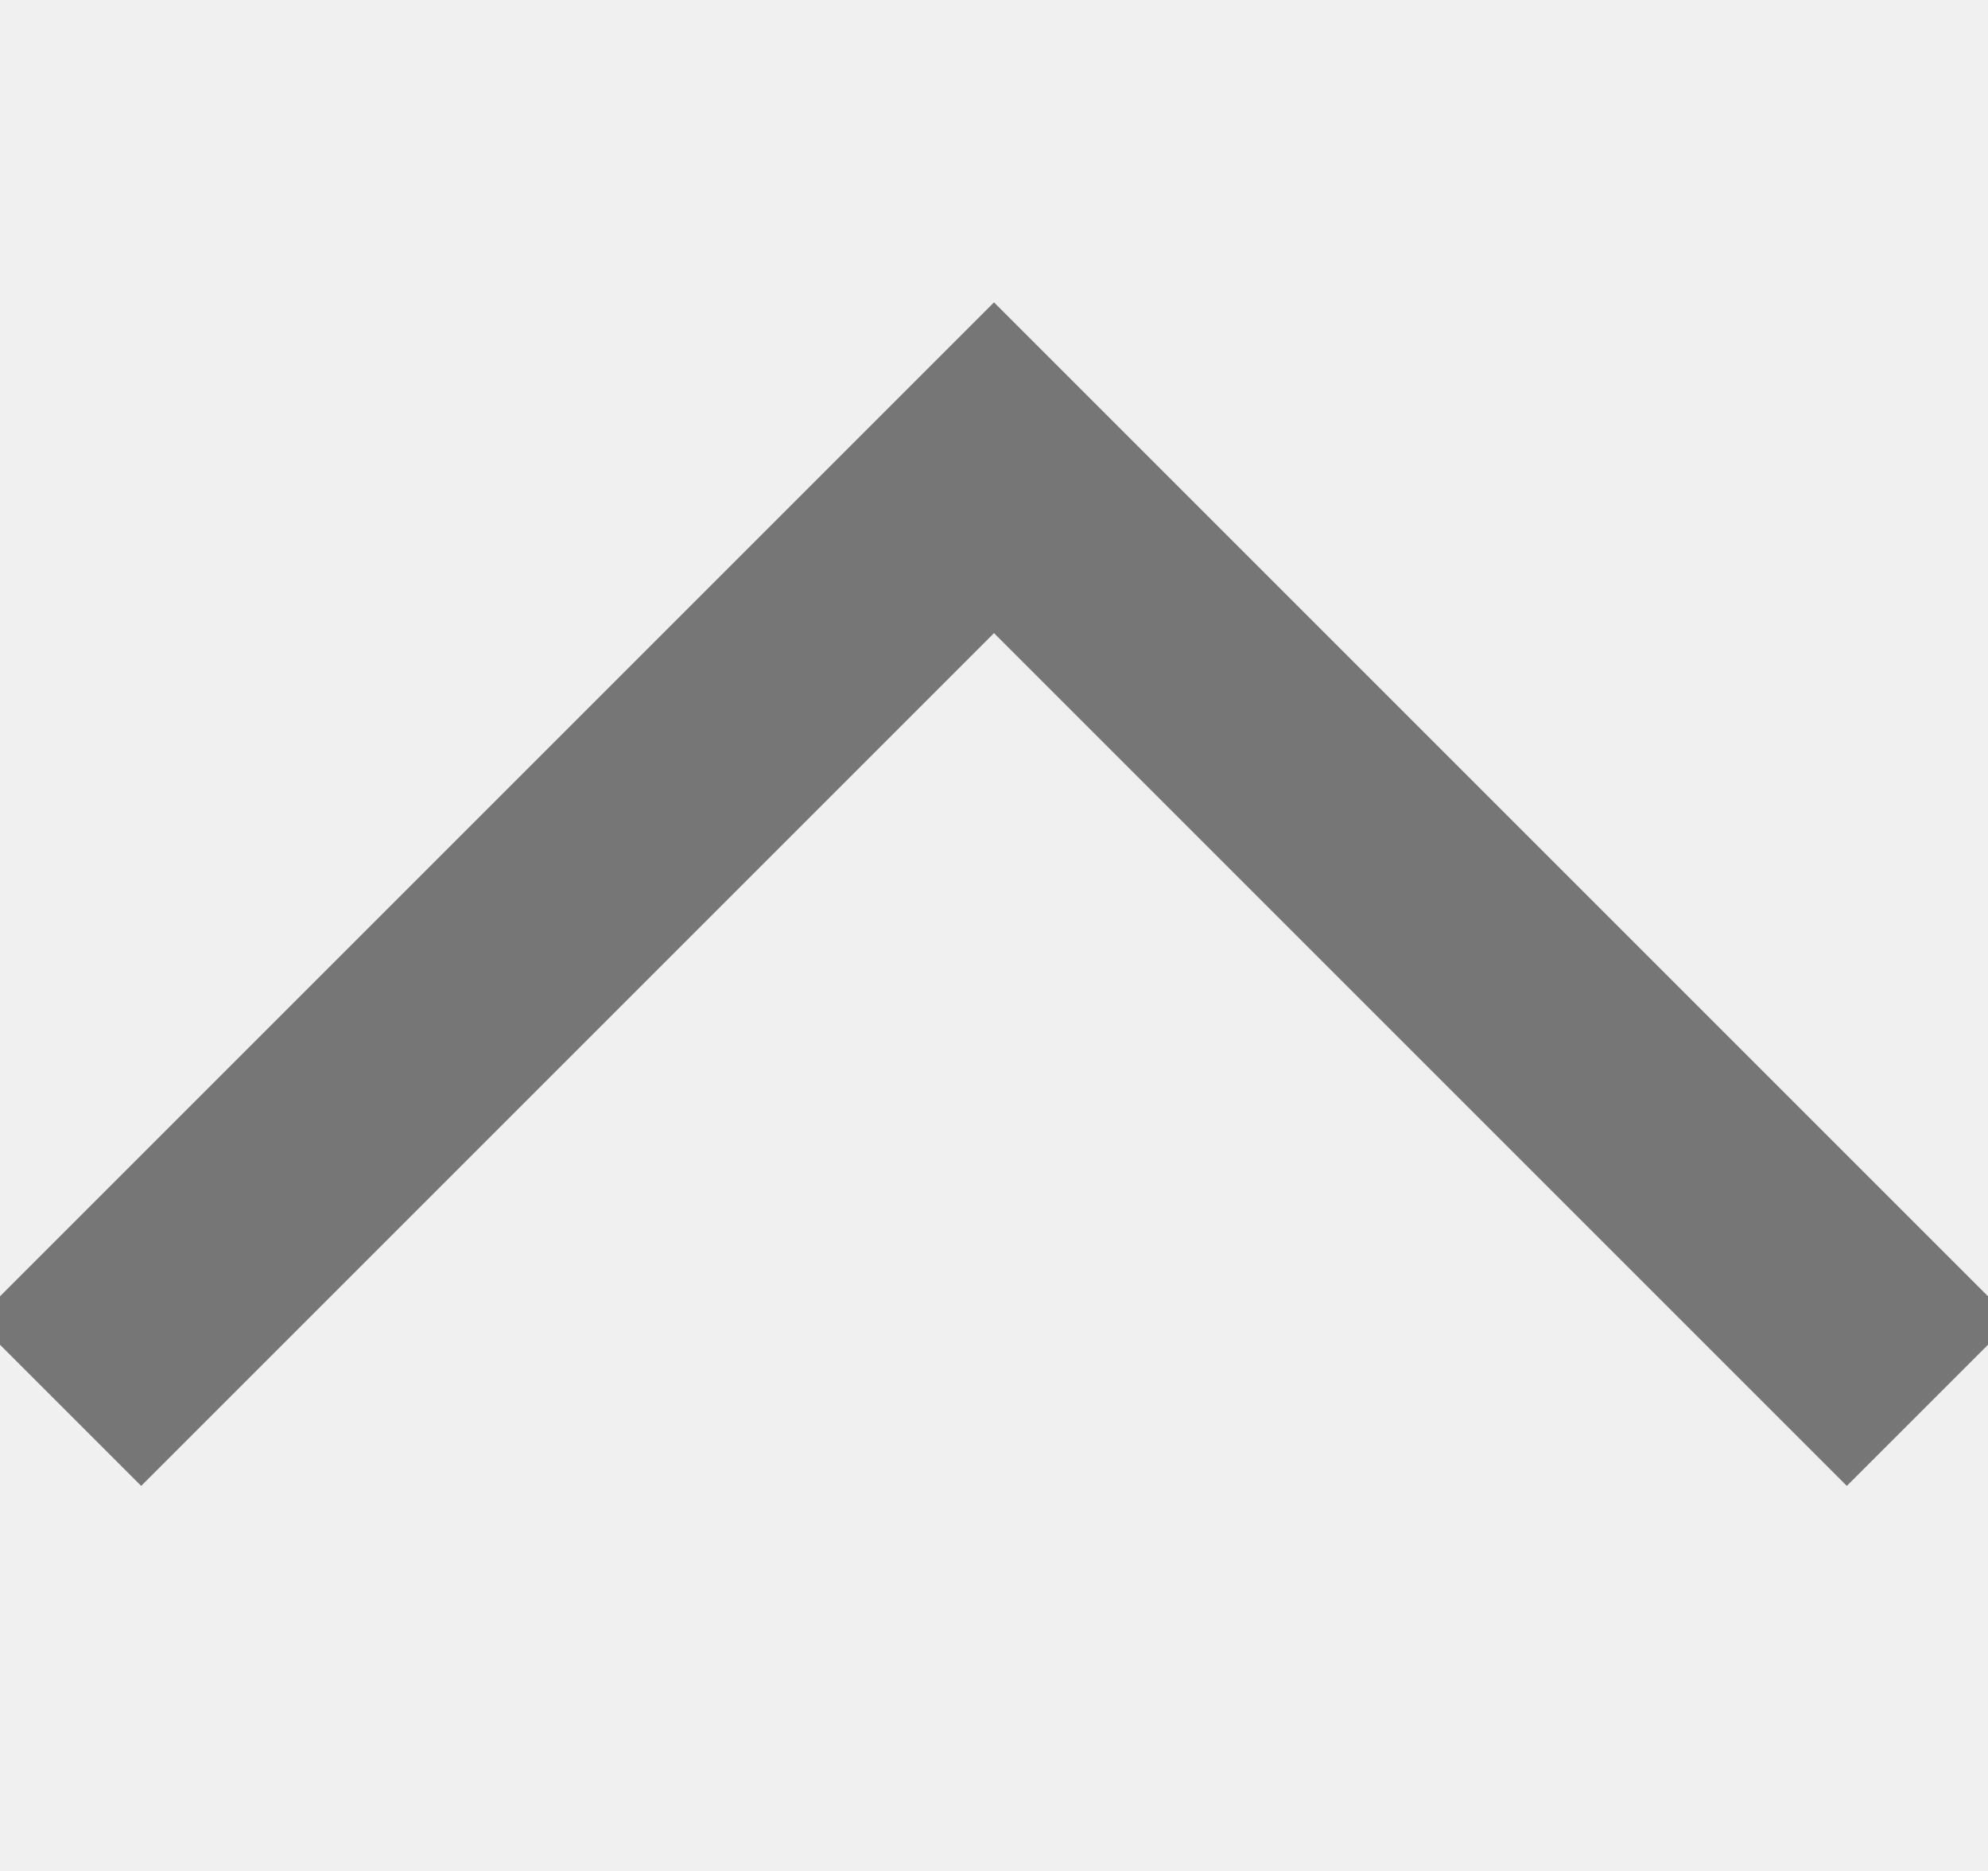
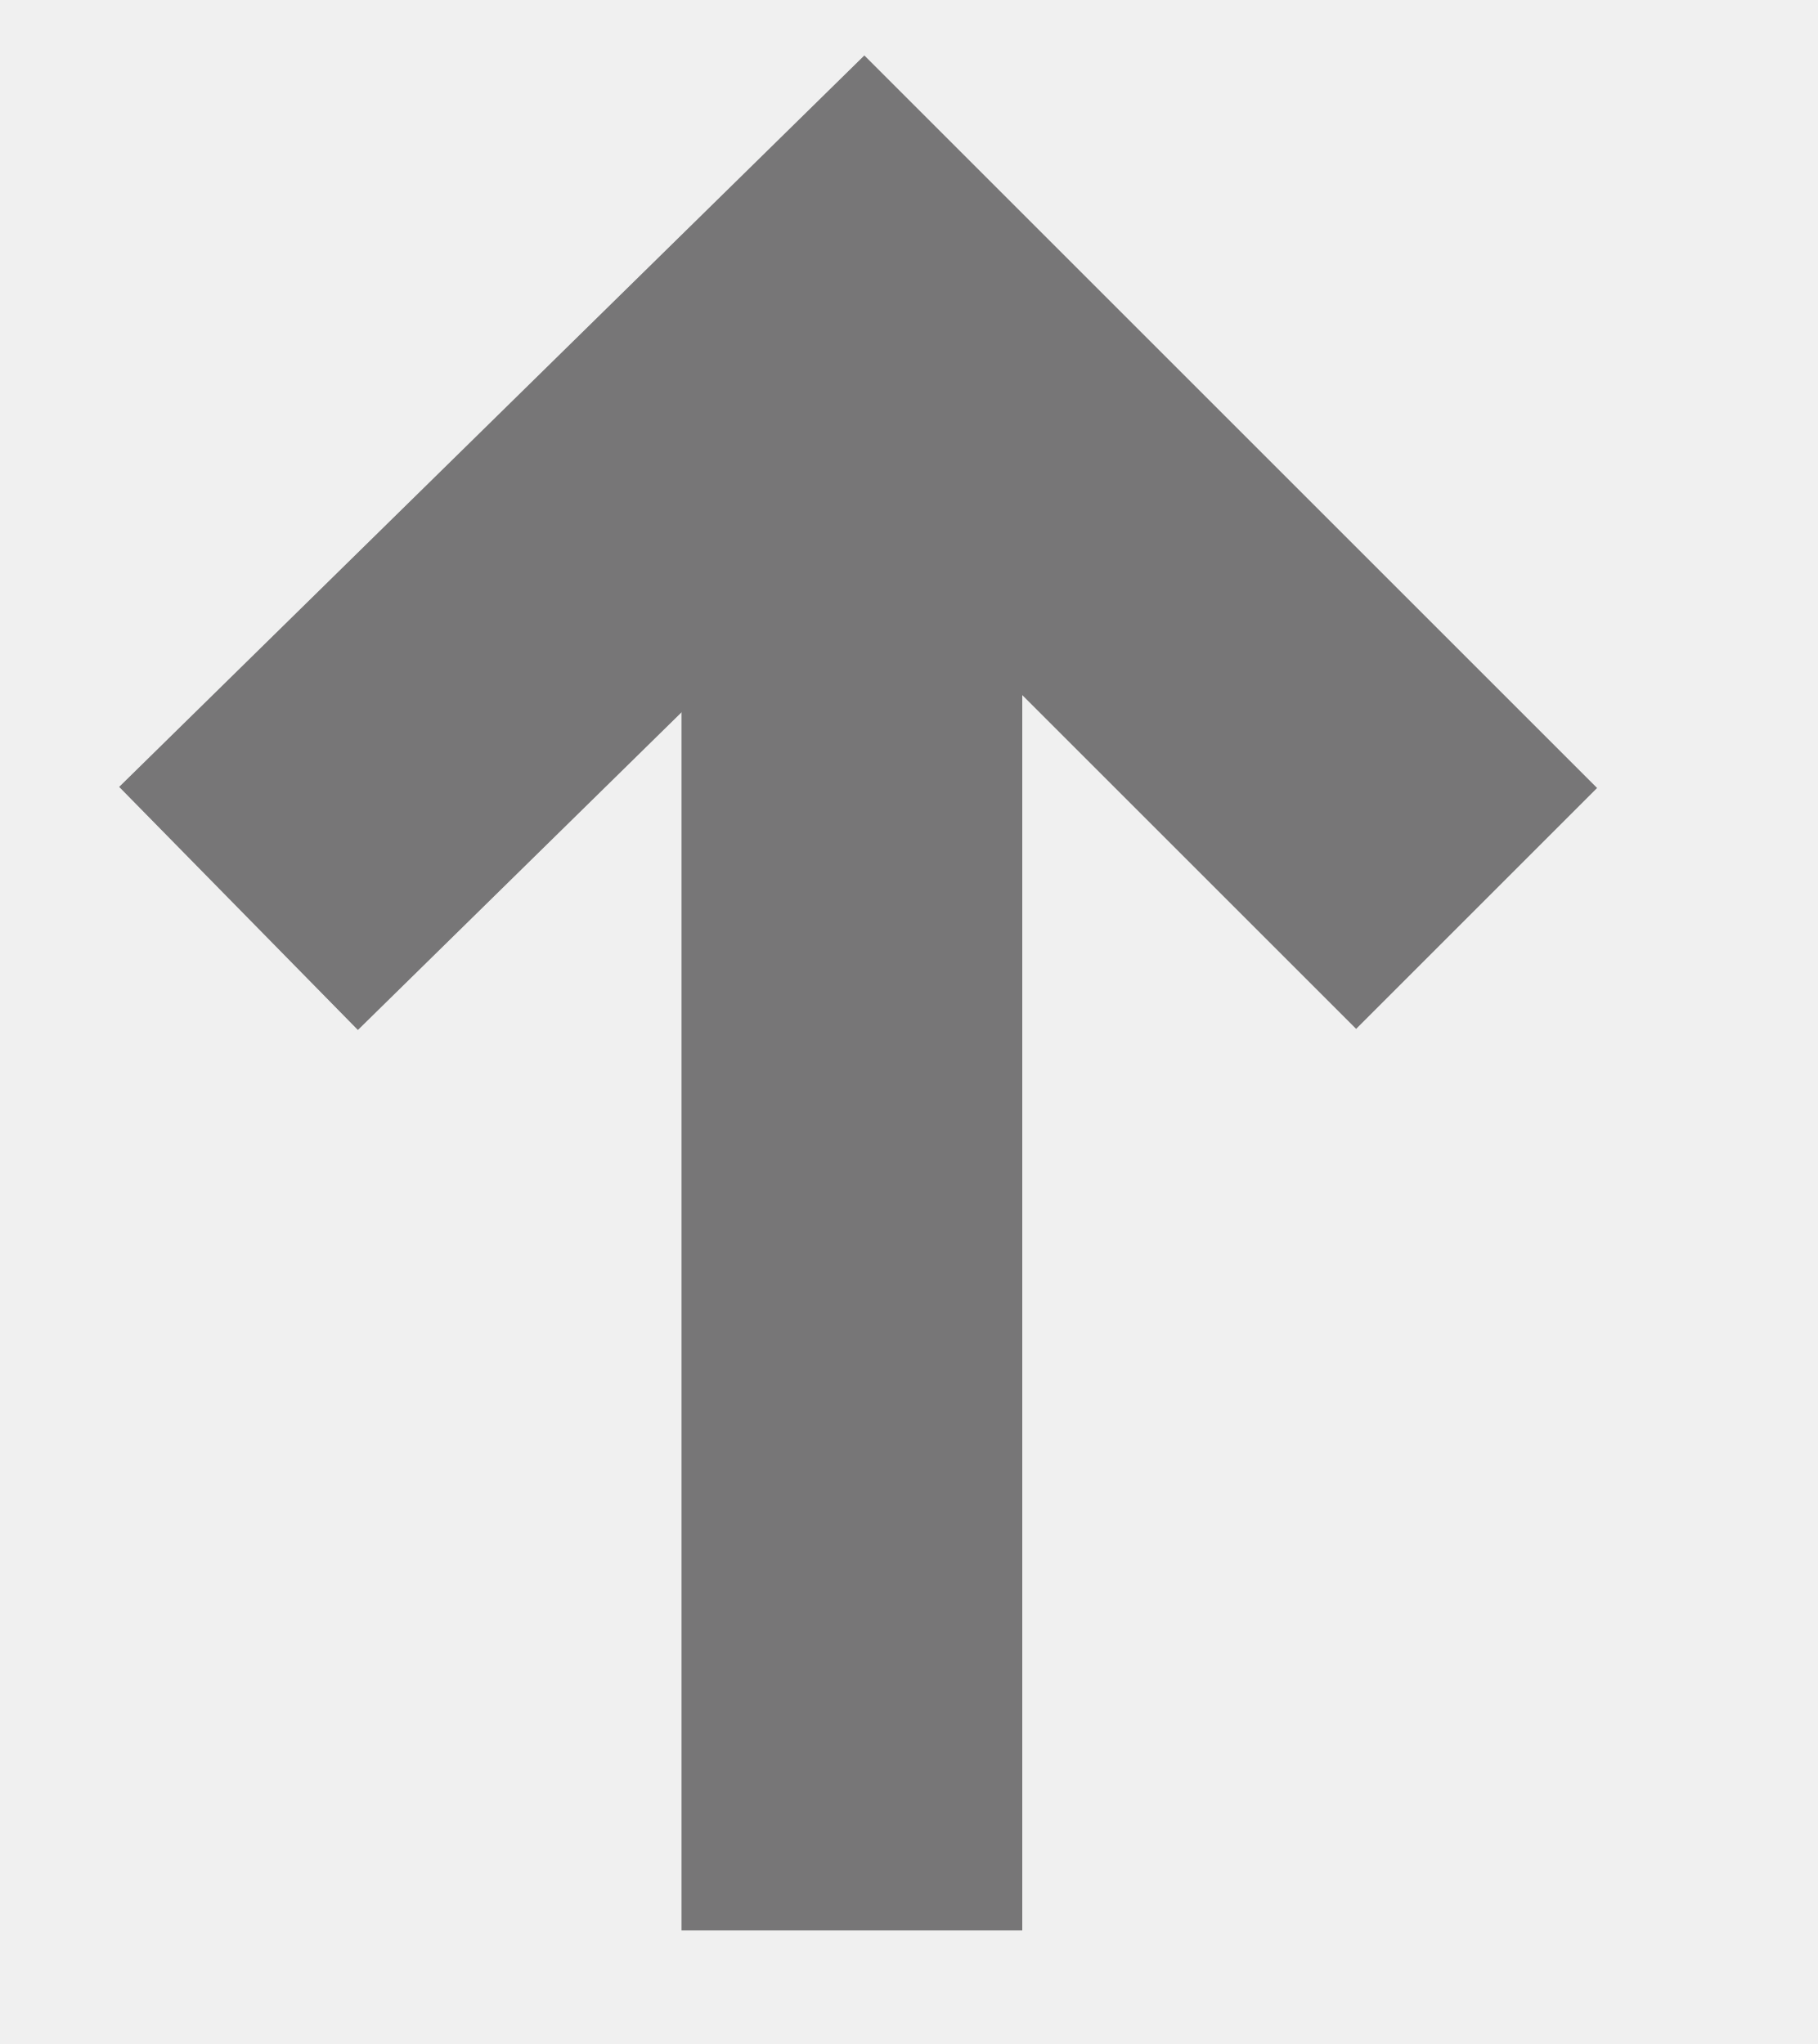
- <svg xmlns="http://www.w3.org/2000/svg" version="1.1" id="Layer_1" x="0px" y="0px" viewBox="0 0 17 16" style="enable-background:new 0 0 17 16;" xml:space="preserve">
+ <svg xmlns="http://www.w3.org/2000/svg" xmlns:xlink="http://www.w3.org/1999/xlink" version="1.1" id="Layer_1" x="0px" y="0px" viewBox="0 0 16 18" style="enable-background:new 0 0 16 18;" xml:space="preserve">
  <style type="text/css">
	.Drop_x0020_Shadow{fill:none;}
	.Outer_x0020_Glow_x0020_5_x0020_pt{fill:none;}
	.Blue_x0020_Neon{fill:none;stroke:#8AACDA;stroke-width:7;stroke-linecap:round;stroke-linejoin:round;}
	.Chrome_x0020_Highlight{fill:url(#SVGID_1_);stroke:#FFFFFF;stroke-width:0.363;stroke-miterlimit:1;}
	.Jive_GS{fill:#FFDD00;}
	.Alyssa_GS{fill:#A6D0E4;}
- 	.st0{fill:none;stroke:#777677;stroke-width:2;stroke-miterlimit:10;}
+ 	.st0{clip-path:url(#SVGID_3_);fill:none;stroke:#777677;stroke-width:3;stroke-linecap:square;stroke-miterlimit:10;}
+ 	.st1{clip-path:url(#SVGID_3_);fill:none;stroke:#777677;stroke-width:3;stroke-miterlimit:10;}
</style>
-   <linearGradient id="SVGID_1_" gradientUnits="userSpaceOnUse" x1="0.5" y1="0" x2="0.5" y2="-1">
+   <linearGradient id="SVGID_1_" gradientUnits="userSpaceOnUse" x1="-5" y1="-4" x2="-5" y2="-5">
    <stop offset="0" style="stop-color:#656565" />
    <stop offset="0.618" style="stop-color:#1B1B1B" />
    <stop offset="0.629" style="stop-color:#545454" />
    <stop offset="0.983" style="stop-color:#3E3E3E" />
  </linearGradient>
-   <polyline class="st0" points="16.5,12 8.5,4 0.5,12 " />
+   <g>
+     <defs>
+       <rect id="SVGID_2_" width="16" height="18" />
+     </defs>
+     <clipPath id="SVGID_3_">
+       <use xlink:href="#SVGID_2_" style="overflow:visible;" />
+     </clipPath>
+     <line class="st0" x1="7.5" y1="15.5" x2="7.5" y2="5" />
+     <polyline class="st1" points="13,8 7.6,2.6 2.1,8  " />
+   </g>
</svg>
